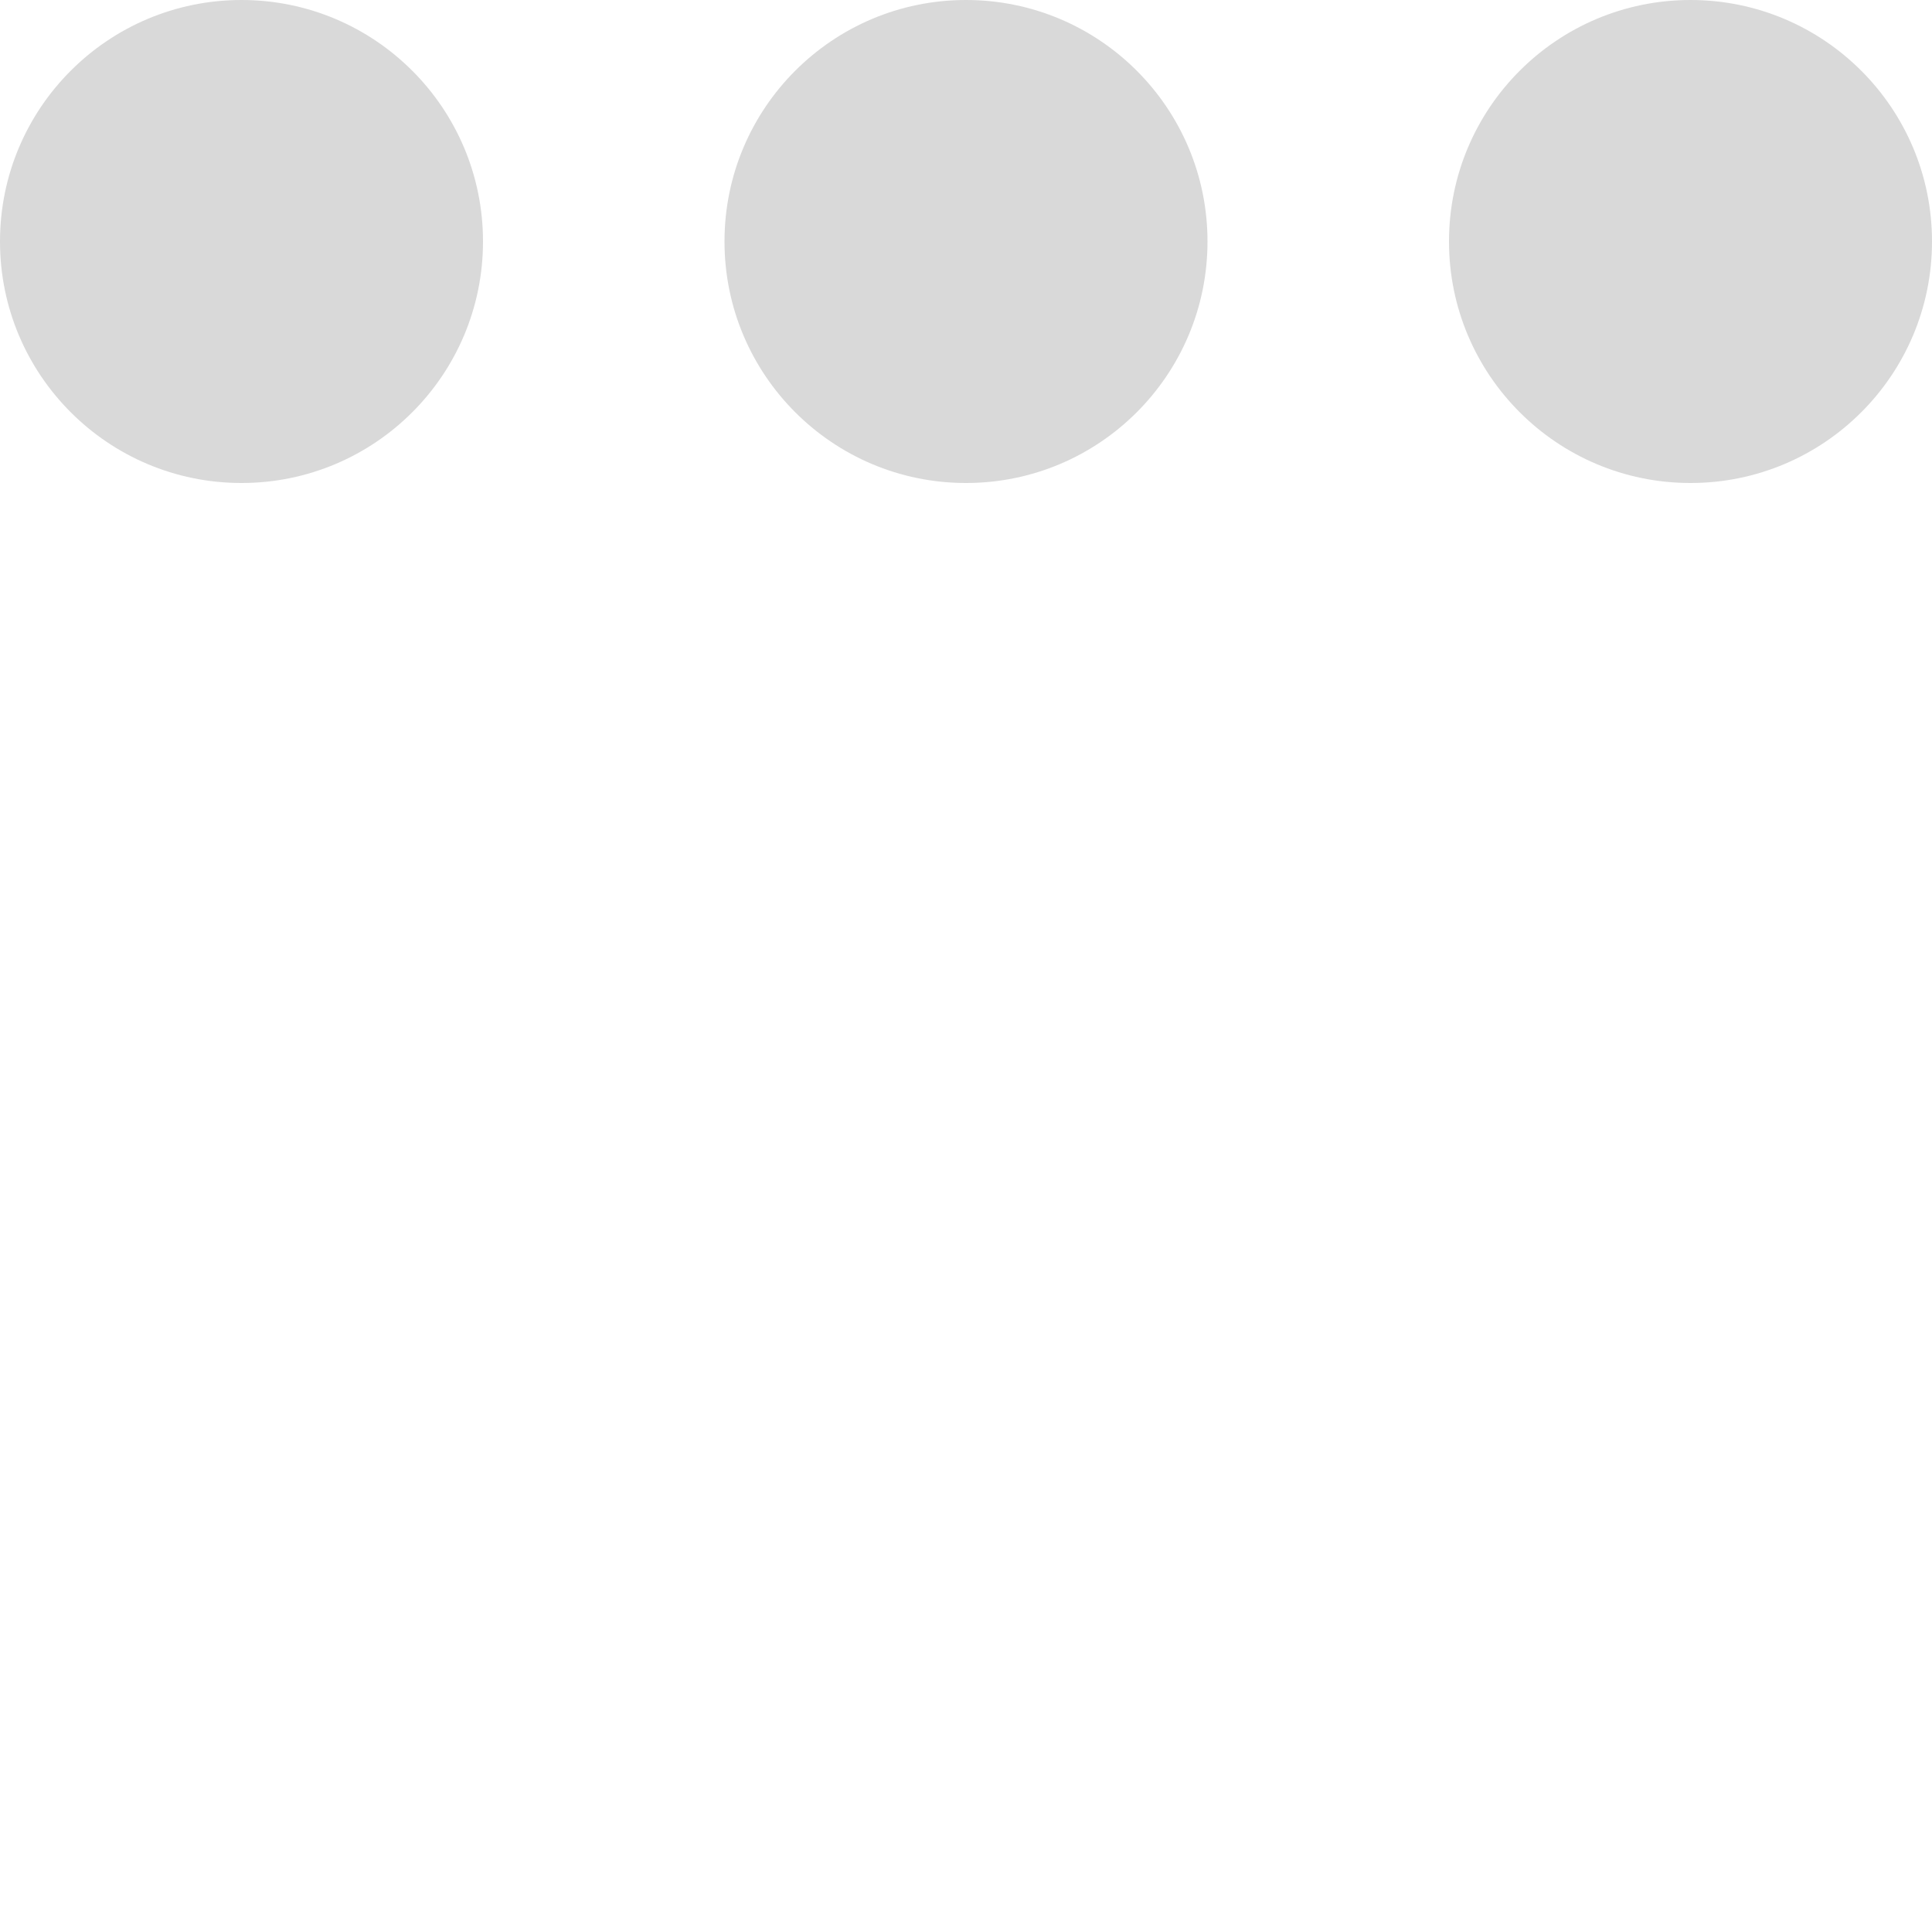
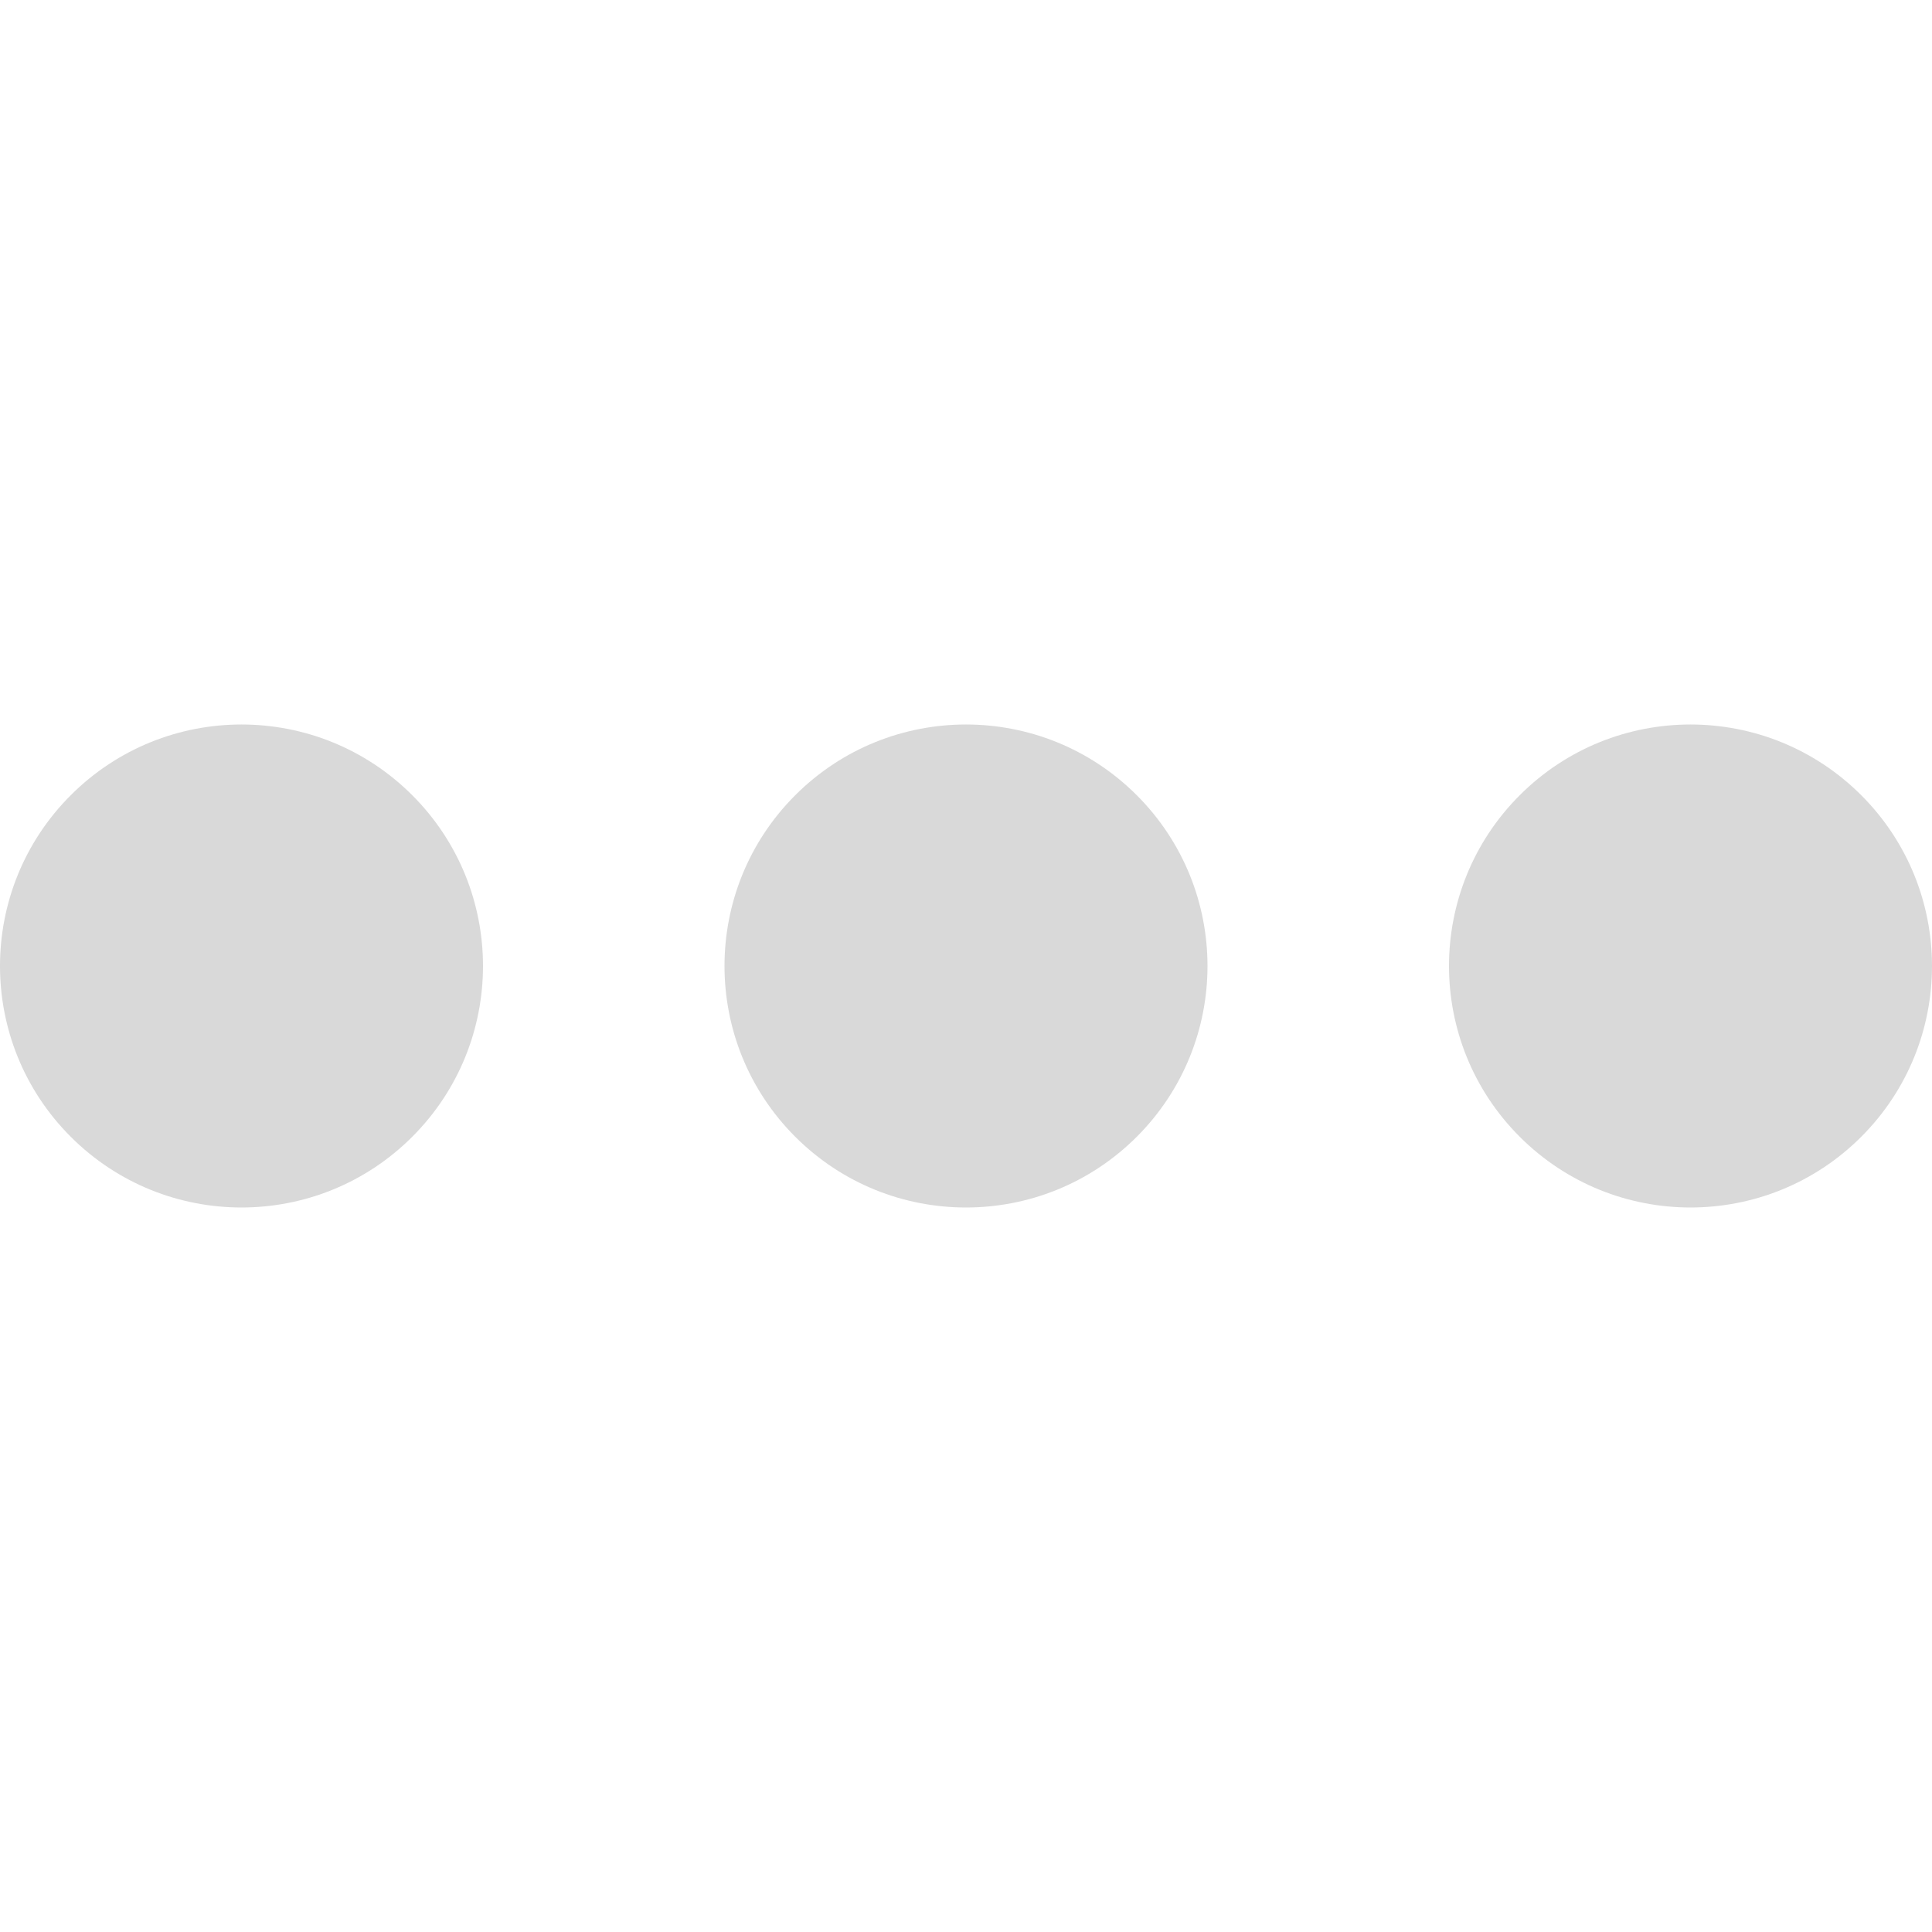
- <svg xmlns="http://www.w3.org/2000/svg" version="1.1" width="512" height="512" x="0" y="0" viewBox="0 0 512 512" style="enable-background:new 0 0 512 512" xml:space="preserve" class="">
+ <svg xmlns="http://www.w3.org/2000/svg" version="1.1" width="512" height="512" x="0" y="0" viewBox="0 0 515.555 515.555" style="enable-background:new 0 0 512 512" xml:space="preserve" class="">
  <g>
-     <path d="m320 64c0 35.348-28.652 64-64 64s-64-28.652-64-64 28.652-64 64-64 64 28.652 64 64zm0 0" fill="#d9d9d9" data-original="#000000" style="" class="" />
-     <path d="m128 64c0 35.348-28.652 64-64 64s-64-28.652-64-64 28.652-64 64-64 64 28.652 64 64zm0 0" fill="#d9d9d9" data-original="#000000" style="" class="" />
-     <path d="m512 64c0 35.348-28.652 64-64 64s-64-28.652-64-64 28.652-64 64-64 64 28.652 64 64zm0 0" fill="#d9d9d9" data-original="#000000" style="" class="" />
+     <path d="m496.679 212.208c25.167 25.167 25.167 65.971 0 91.138s-65.971 25.167-91.138 0-25.167-65.971 0-91.138 65.971-25.167 91.138 0" fill="#d9d9d9" data-original="#000000" style="" class="" />
+     <path d="m303.347 212.208c25.167 25.167 25.167 65.971 0 91.138s-65.971 25.167-91.138 0-25.167-65.971 0-91.138 65.971-25.167 91.138 0" fill="#d9d9d9" data-original="#000000" style="" class="" />
+     <path d="m110.014 212.208c25.167 25.167 25.167 65.971 0 91.138s-65.971 25.167-91.138 0-25.167-65.971 0-91.138 65.971-25.167 91.138 0" fill="#d9d9d9" data-original="#000000" style="" class="" />
  </g>
</svg>
